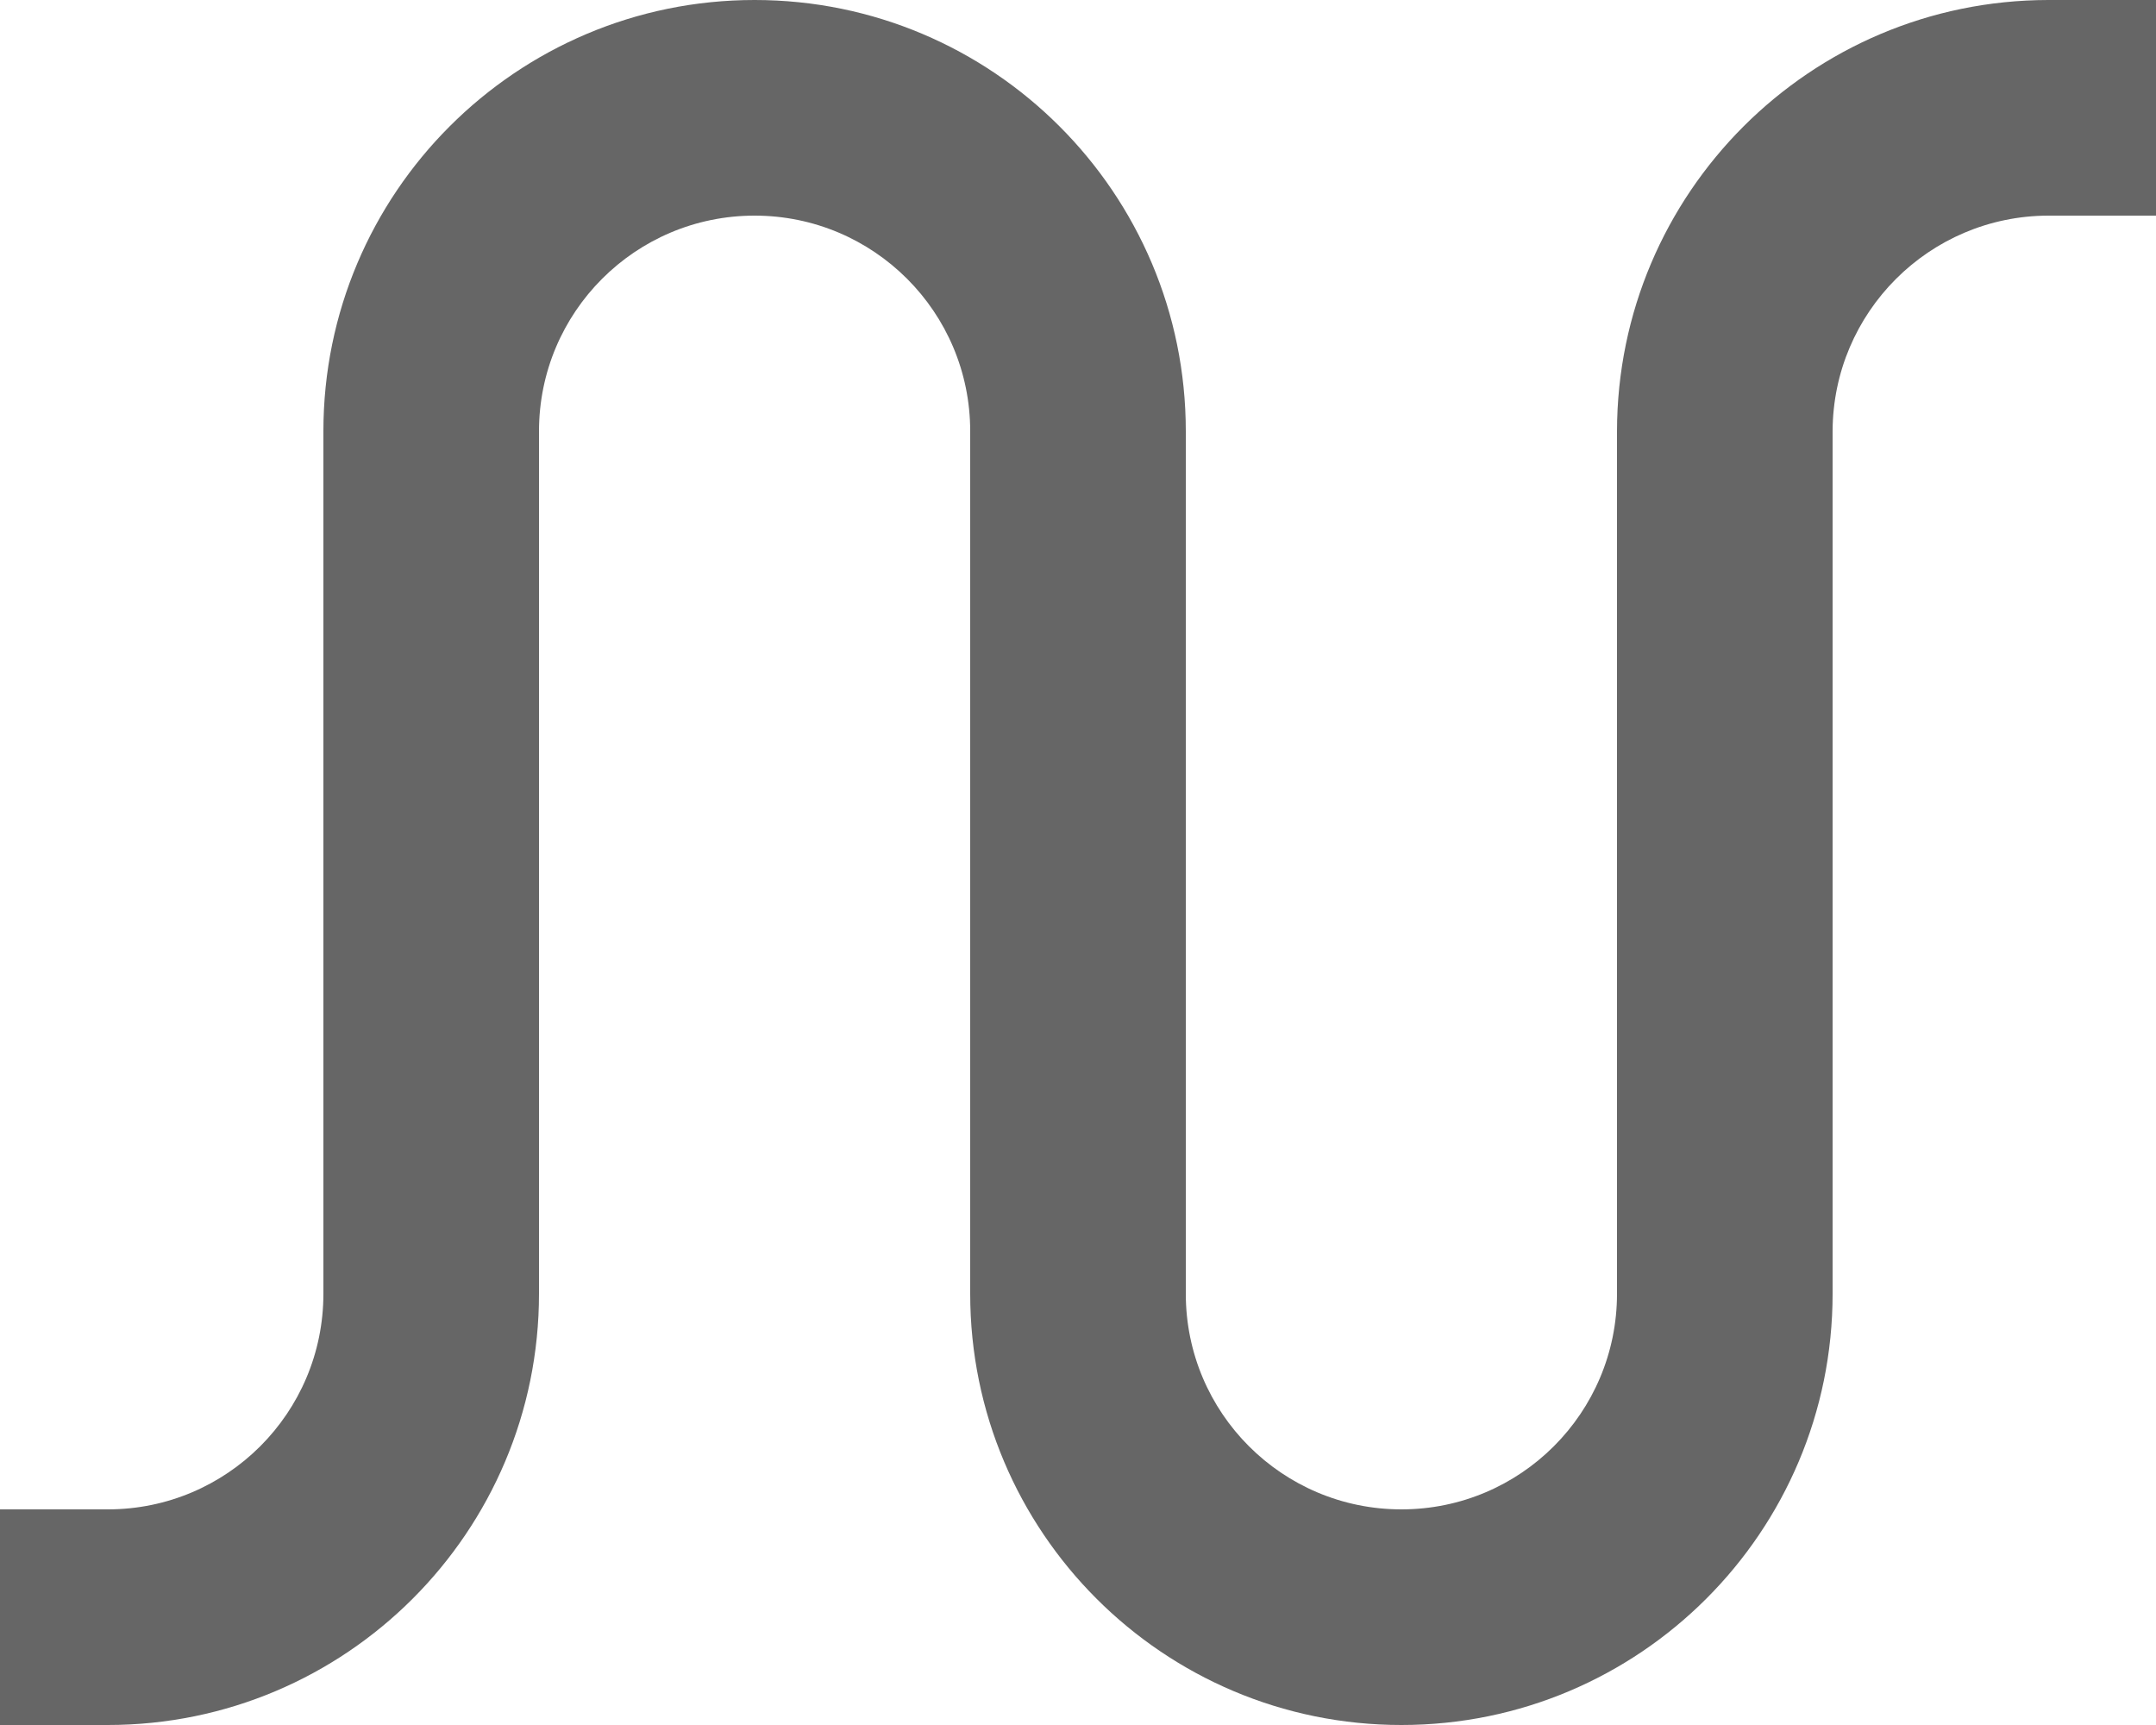
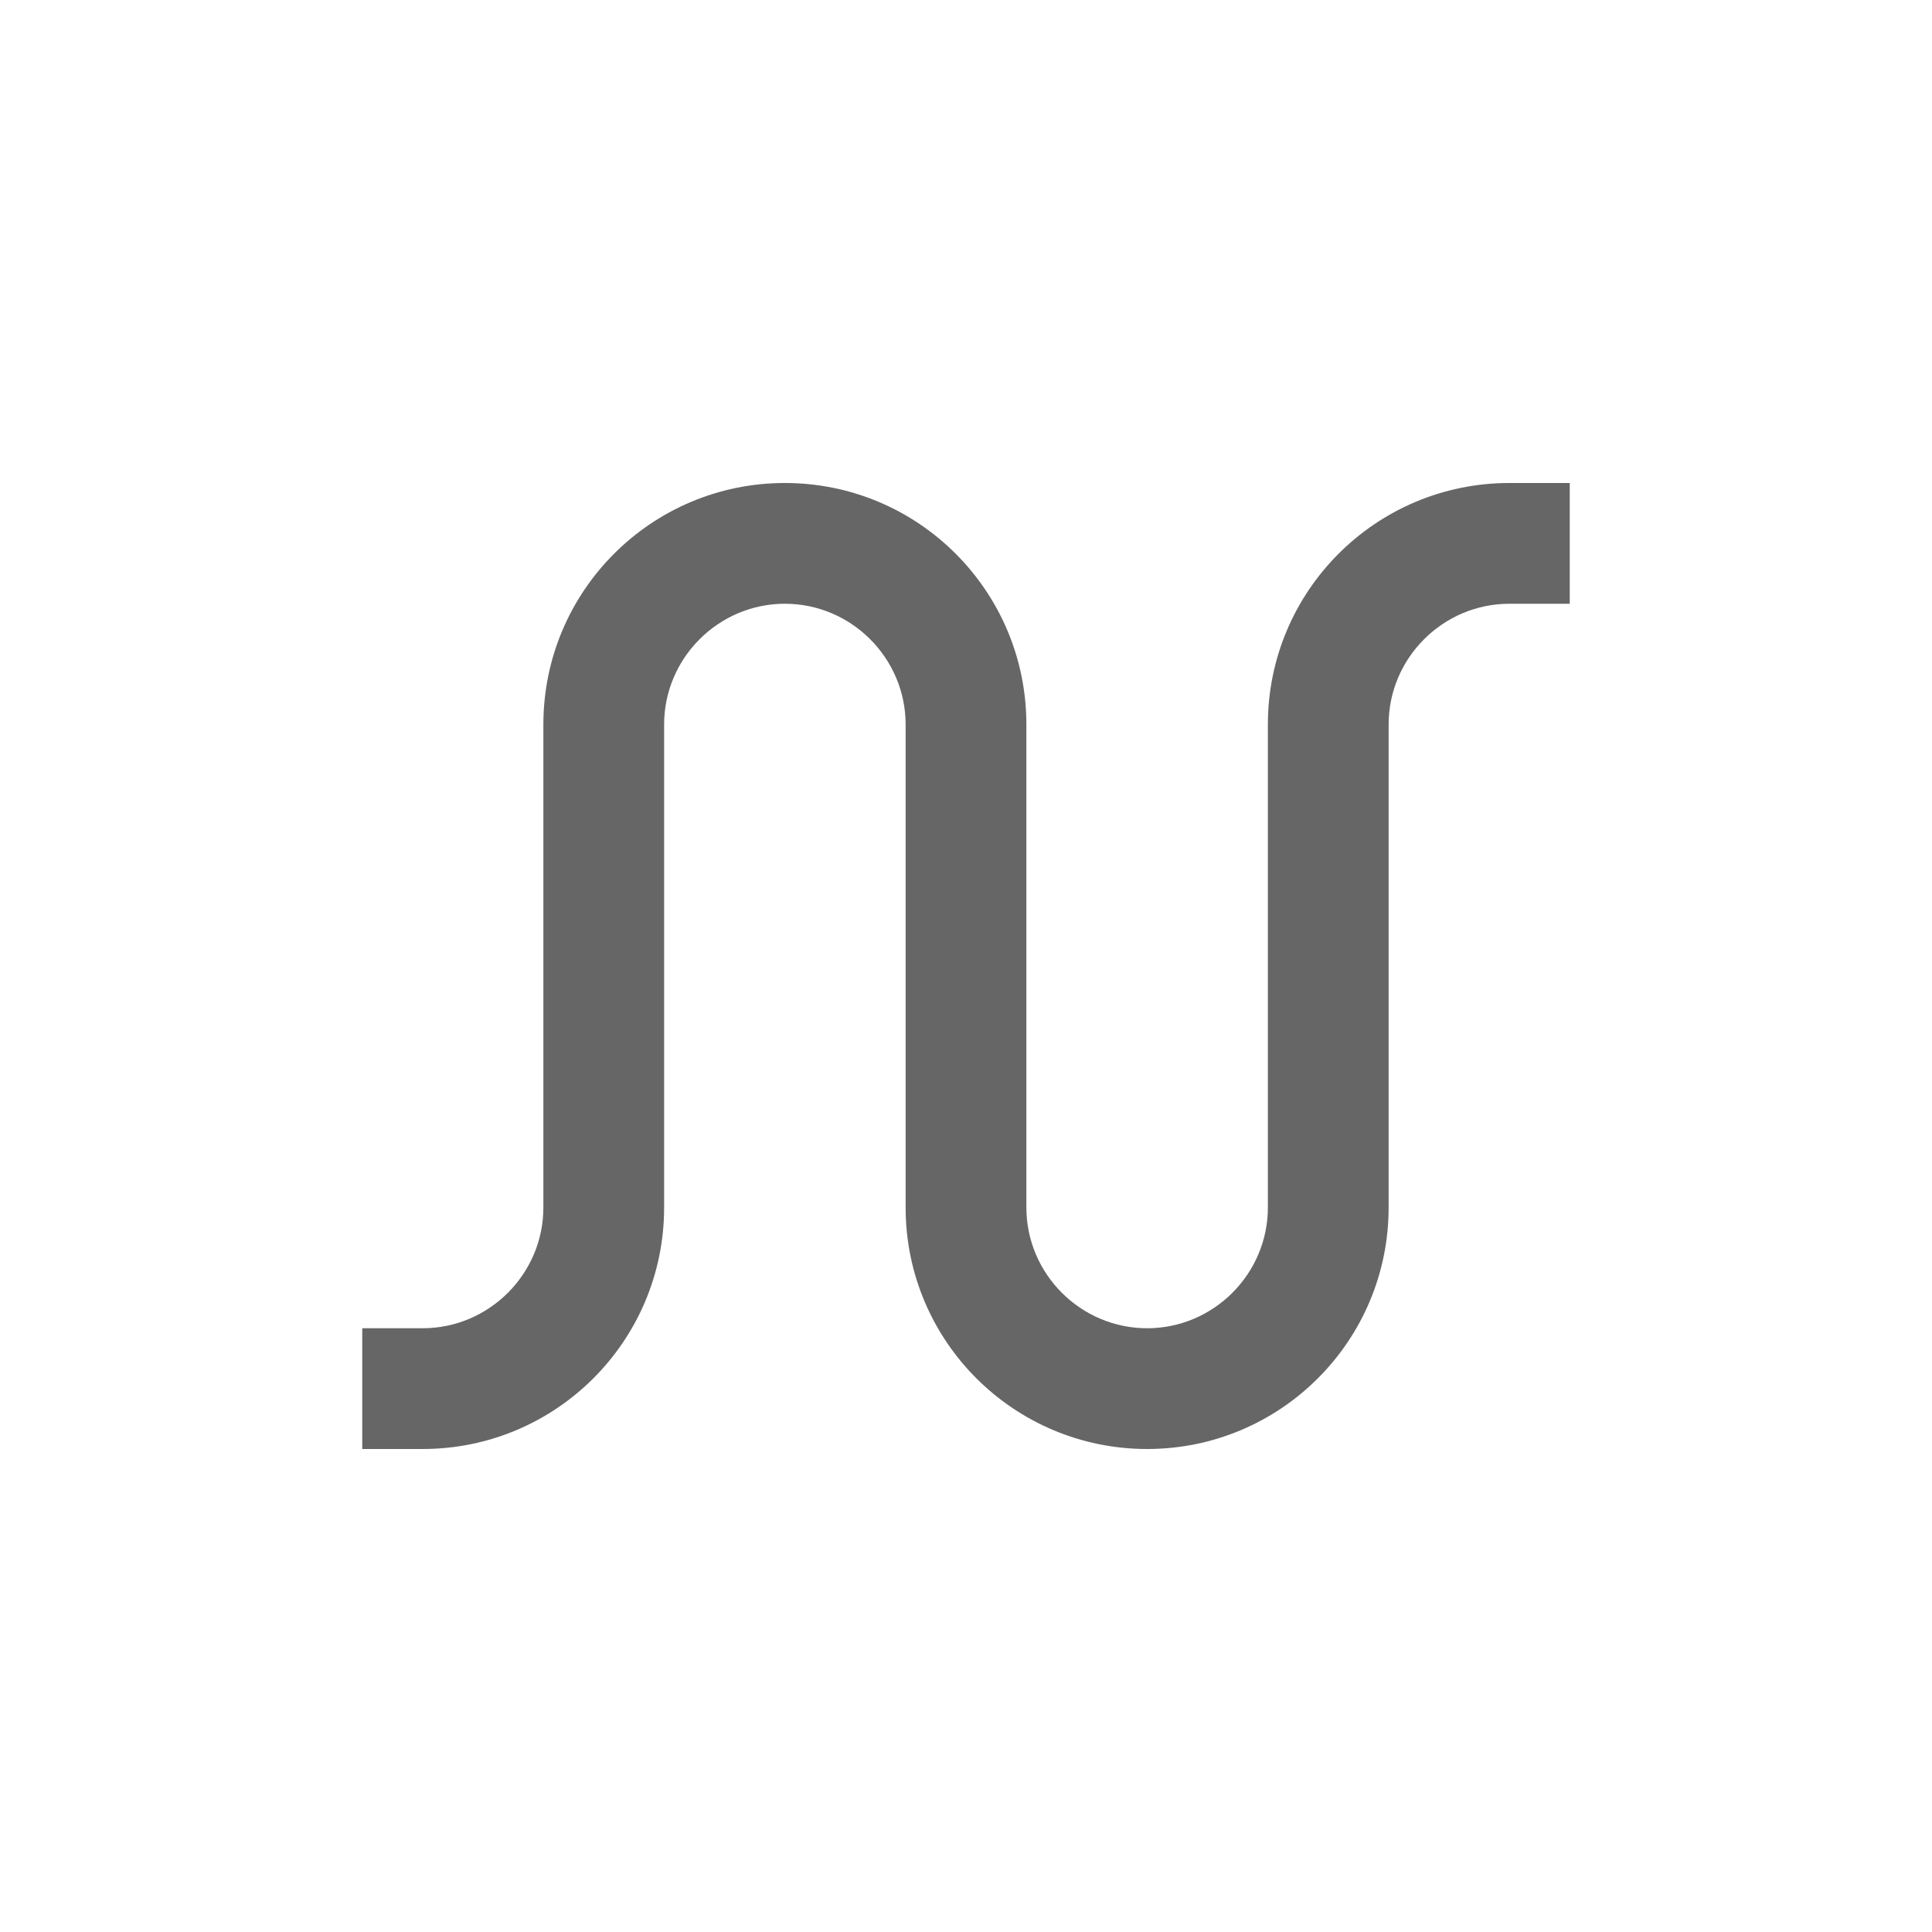
- <svg xmlns="http://www.w3.org/2000/svg" width="20px" height="16px" version="1.1" viewBox="0 0 20 16">
-   <g fill="#000" fill-opacity=".6" fill-rule="evenodd">
-     <path d="m19 0c-2.208 0.003-3.997 1.792-4 4v8c0 1.105-0.895 2-2 2s-2-0.895-2-2v-8c0-2.209-1.791-4-4-4s-4 1.791-4 4v8c0 1.105-0.895 2-2 2h-1v2h1c2.209 0 4-1.791 4-4v-8c0-1.105 0.895-2 2-2s2 0.895 2 2v8c0 2.209 1.791 4 4 4s4-1.791 4-4v-8c0.003-1.103 0.897-1.997 2-2h1v-2h-1z" />
+ <svg xmlns="http://www.w3.org/2000/svg" width="32" height="32" version="1.1" viewBox="0 0 32 32">
+   <g fill="#000" opacity=".6" transform="translate(6 8)">
+     <path d="m19 0c-2.21 0-4 1.79-4 4v8c0 1.1-0.9 2-2 2s-2-0.9-2-2v-8c0-2.21-1.79-4-4-4s-4 1.79-4 4v8c0 1.1-0.9 2-2 2h-1v2h1c2.21 0 4-1.79 4-4v-8c0-1.1 0.9-2 2-2s2 0.9 2 2v8c0 2.21 1.79 4 4 4s4-1.79 4-4v-8c0-1.1 0.9-2 2-2h1v-2z" fill-rule="evenodd" />
  </g>
</svg>
